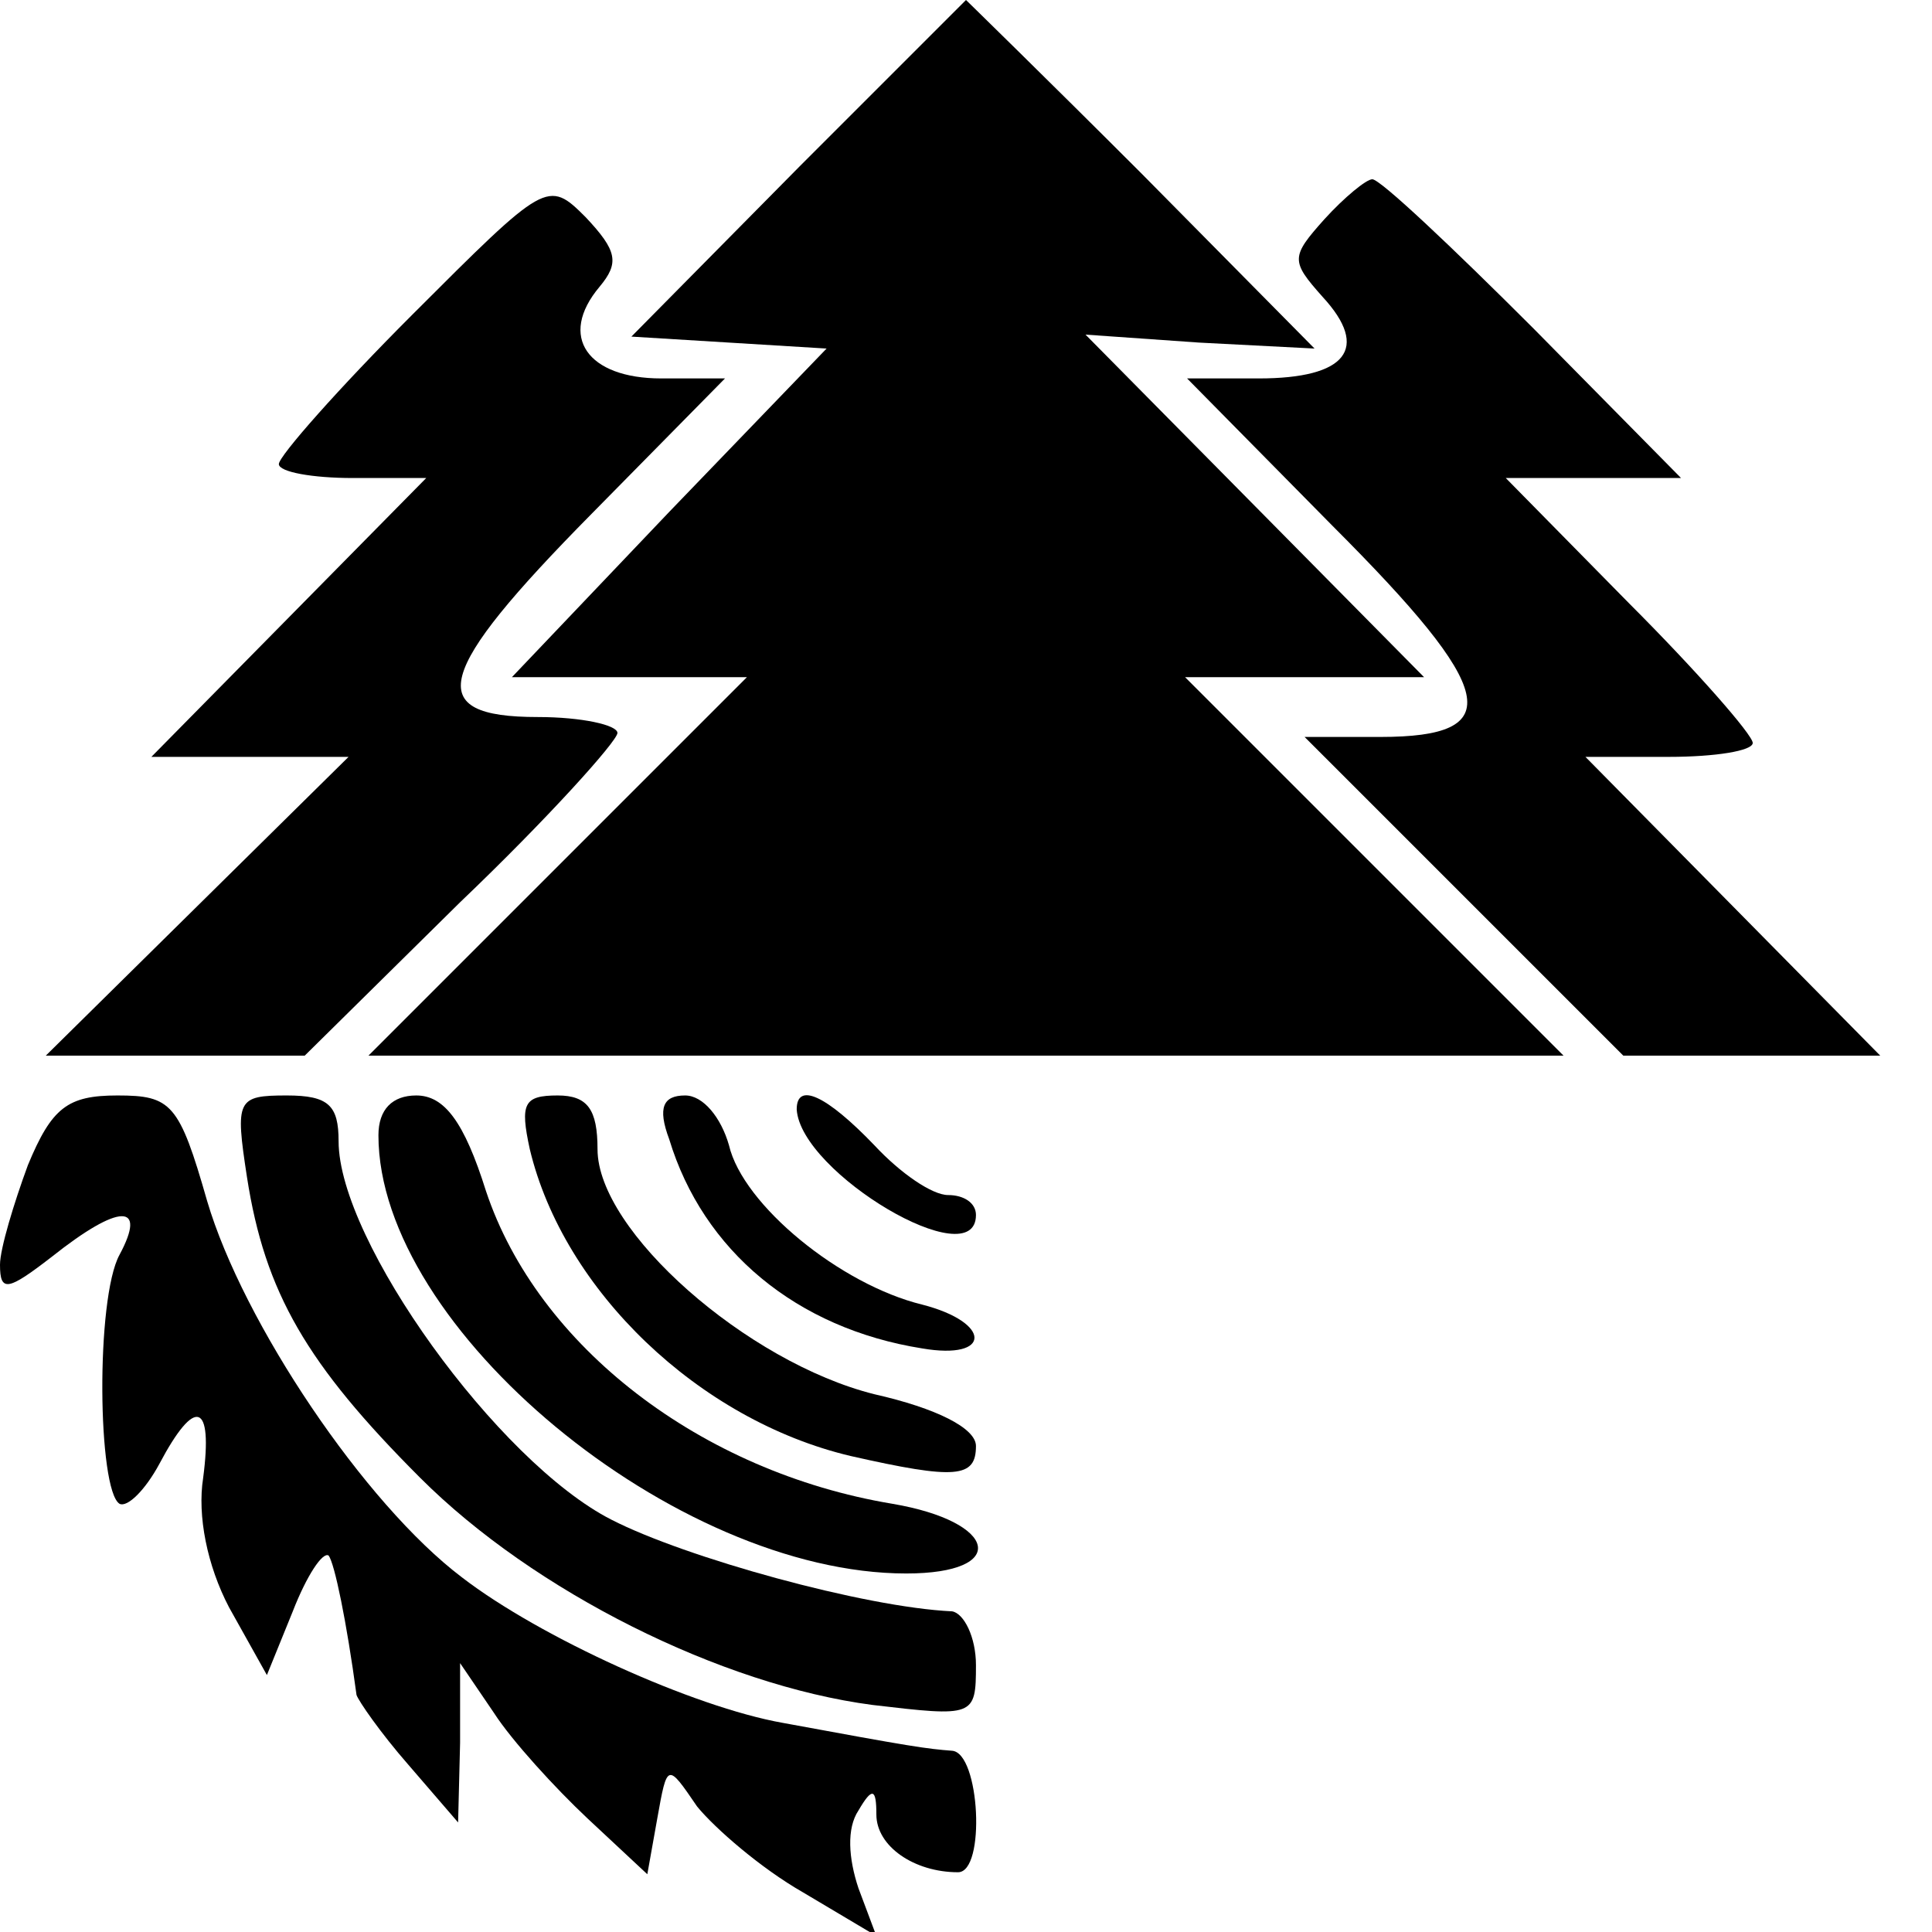
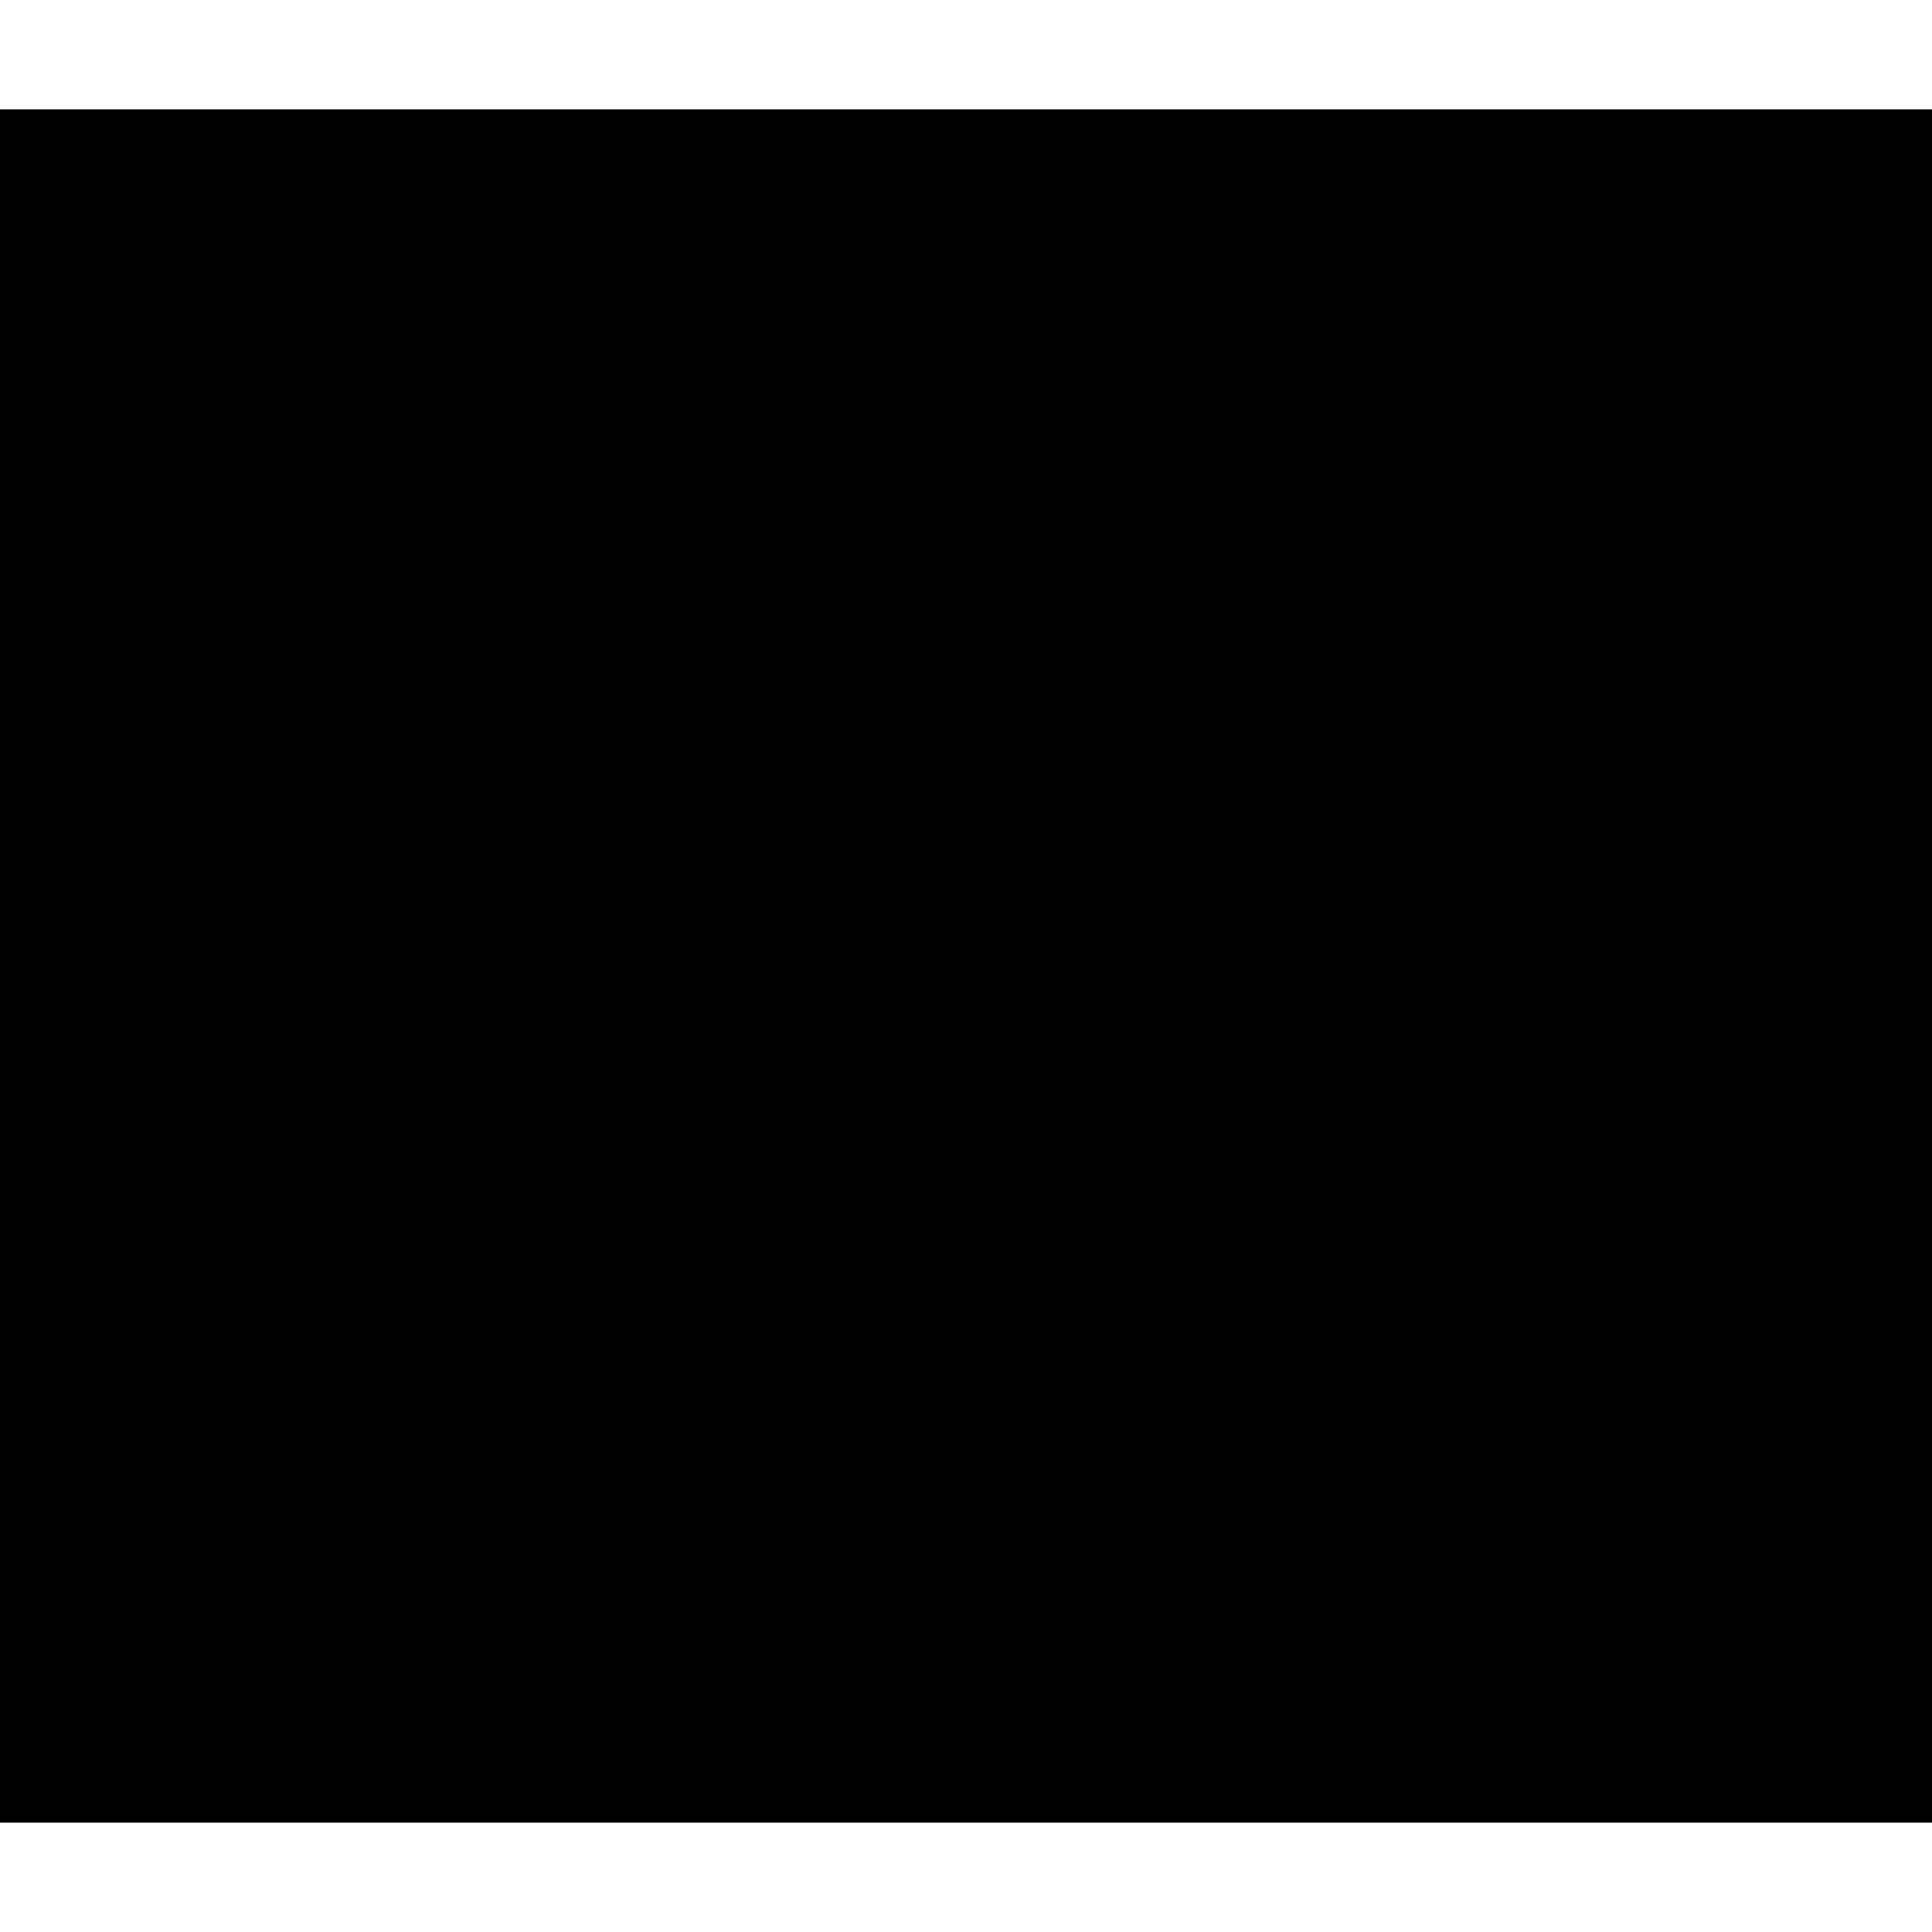
- <svg xmlns="http://www.w3.org/2000/svg" version="1.0" width="97pt" height="97pt" viewBox="0 0 97 97" preserveAspectRatio="xMidYMid meet">
-   <g transform="translate(0,97) scale(0.1,-0.1)" fill="#000000" stroke="none">
-     <path d="M401 886 l-84 -85 49 -3 49 -3 -79 -82 -79 -83 59 0 59 0 -95 -95 -95 -95 300 0 300 0 -95 95 -95 95 60 0 60 0 -85 86 -85 86 57 -4 58 -3 -87 88 c-48 48 -88 87 -88 87 0 0 -38 -38 -84 -84z" />
-     <path d="M207 812 c-37 -37 -67 -71 -67 -75 0 -4 17 -7 37 -7 l37 0 -69 -70 -69 -70 49 0 50 0 -76 -75 -76 -75 65 0 65 0 78 77 c44 42 79 81 79 85 0 4 -18 8 -40 8 -58 0 -52 22 27 102 l67 68 -32 0 c-37 0 -52 21 -31 46 10 12 9 18 -7 35 -19 19 -20 18 -87 -49z" />
-     <path d="M665 860 c-17 -19 -17 -21 -1 -39 24 -26 12 -41 -32 -41 l-36 0 73 -74 c83 -83 88 -106 24 -106 l-38 0 80 -80 80 -80 65 0 64 0 -74 75 -74 75 42 0 c23 0 42 3 42 7 0 4 -28 36 -62 70 l-62 63 44 0 44 0 -74 75 c-41 41 -77 75 -81 75 -3 0 -14 -9 -24 -20z" />
-     <path d="M14 385 c-7 -19 -14 -42 -14 -50 0 -14 4 -13 26 4 34 27 48 27 34 1 -12 -22 -11 -118 0 -125 4 -2 13 7 20 20 18 34 27 31 22 -7 -3 -19 2 -44 13 -65 l19 -34 13 32 c7 18 15 30 18 28 3 -4 9 -33 14 -70 1 -3 12 -19 26 -35 l25 -29 1 40 0 40 17 -25 c9 -14 31 -38 47 -53 l30 -28 5 28 c5 28 5 28 20 6 9 -11 32 -31 53 -43 l37 -22 -9 24 c-5 15 -6 30 0 39 7 12 9 11 9 -2 0 -16 19 -29 41 -29 14 0 11 60 -3 61 -13 1 -20 2 -85 14 -45 8 -122 43 -161 73 -49 37 -110 128 -128 189 -14 49 -18 53 -45 53 -25 0 -33 -6 -45 -35z" />
-     <path d="M124 379 c9 -58 30 -94 87 -151 57 -57 151 -104 227 -114 51 -6 52 -6 52 20 0 14 -6 26 -12 27 -44 2 -134 27 -171 46 -57 29 -137 140 -137 190 0 18 -5 23 -26 23 -25 0 -26 -2 -20 -41z" />
-     <path d="M190 400 c0 -97 149 -220 265 -220 52 0 46 26 -7 35 -96 16 -178 79 -204 157 -11 35 -21 48 -35 48 -12 0 -19 -7 -19 -20z" />
-     <path d="M266 393 c17 -71 85 -136 161 -154 53 -12 63 -11 63 5 0 9 -20 19 -51 26 -64 16 -139 82 -139 123 0 20 -5 27 -20 27 -17 0 -19 -4 -14 -27z" />
-     <path d="M336 398 c17 -56 64 -95 127 -105 35 -6 35 13 0 22 -41 10 -90 50 -97 80 -4 14 -13 25 -22 25 -11 0 -14 -6 -8 -22z" />
-     <path d="M400 413 c2 -32 90 -84 90 -53 0 6 -6 10 -14 10 -8 0 -24 11 -37 25 -24 25 -39 32 -39 18z" />
+ <svg xmlns="http://www.w3.org/2000/svg" version="1.0" width="106pt" height="106pt" viewBox="0 0 106 106" preserveAspectRatio="xMidYMid meet">
+   <g transform="translate(0,106) scale(0.1,-0.1)" fill="#000000" stroke="none">
+     <path d="M0 530 l0 -470 530 0 530 0 0 470 0 470 -530 0 -530 0 0 -470z" />
  </g>
</svg>
